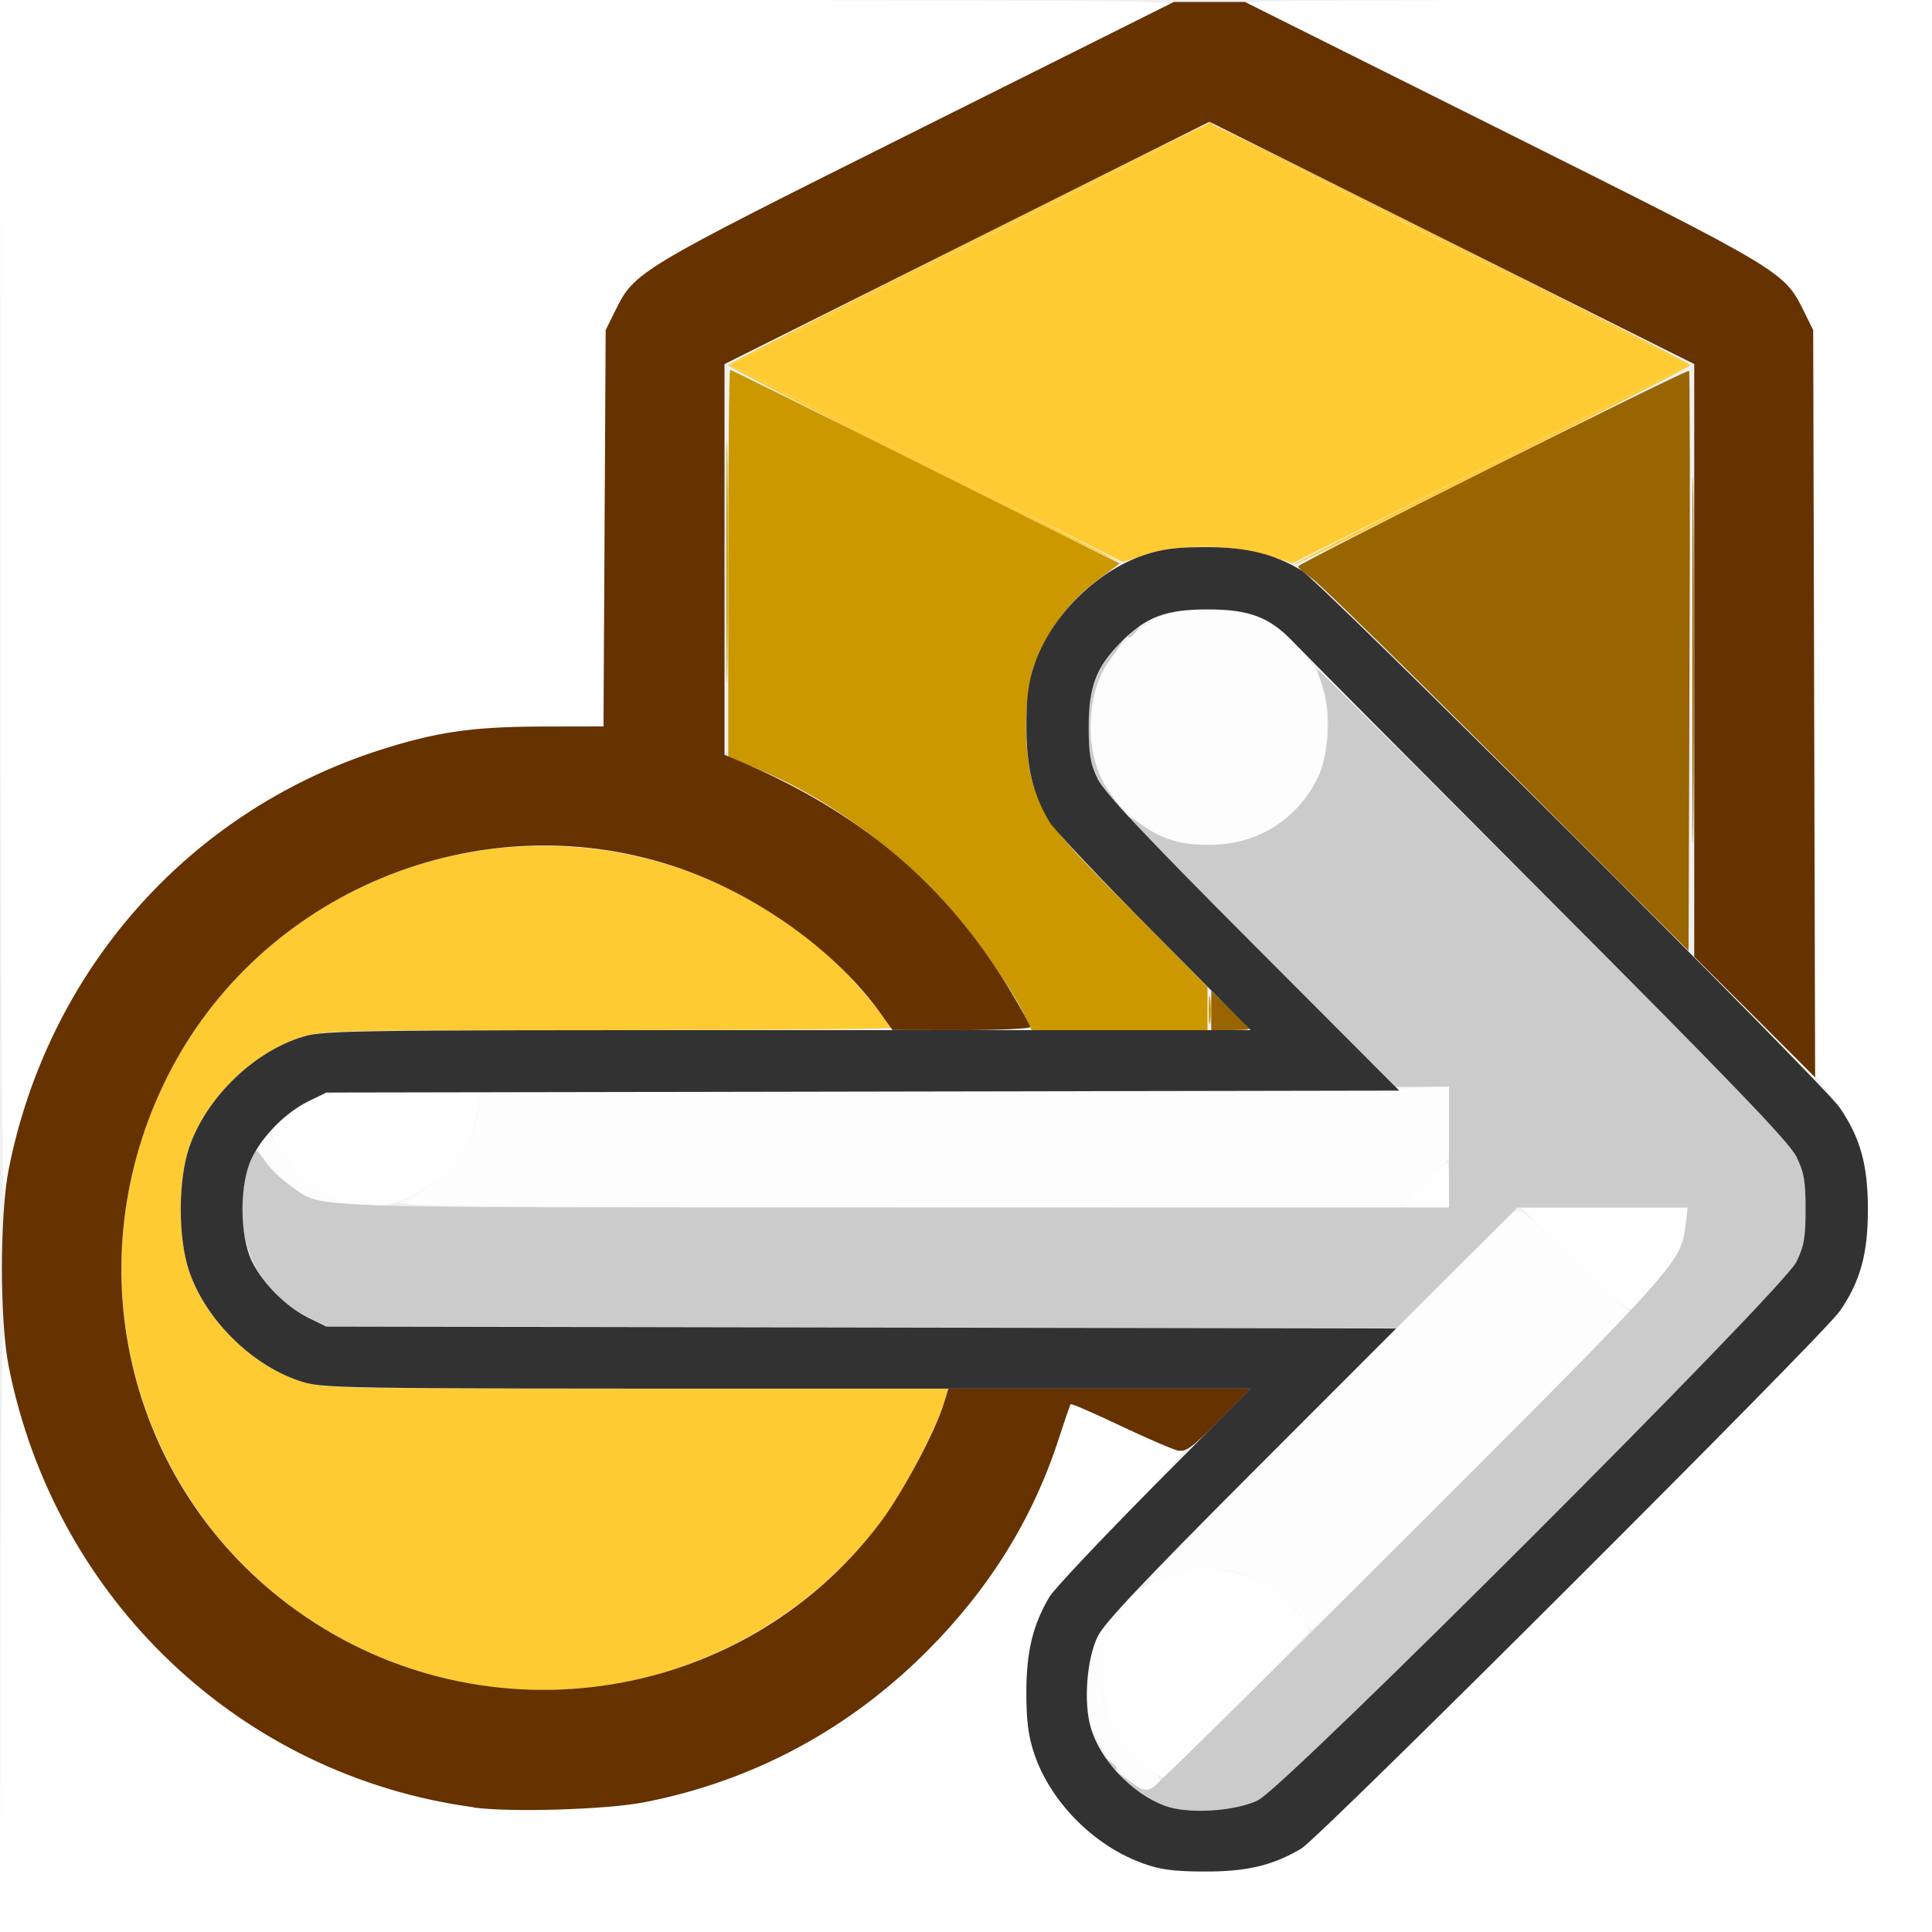
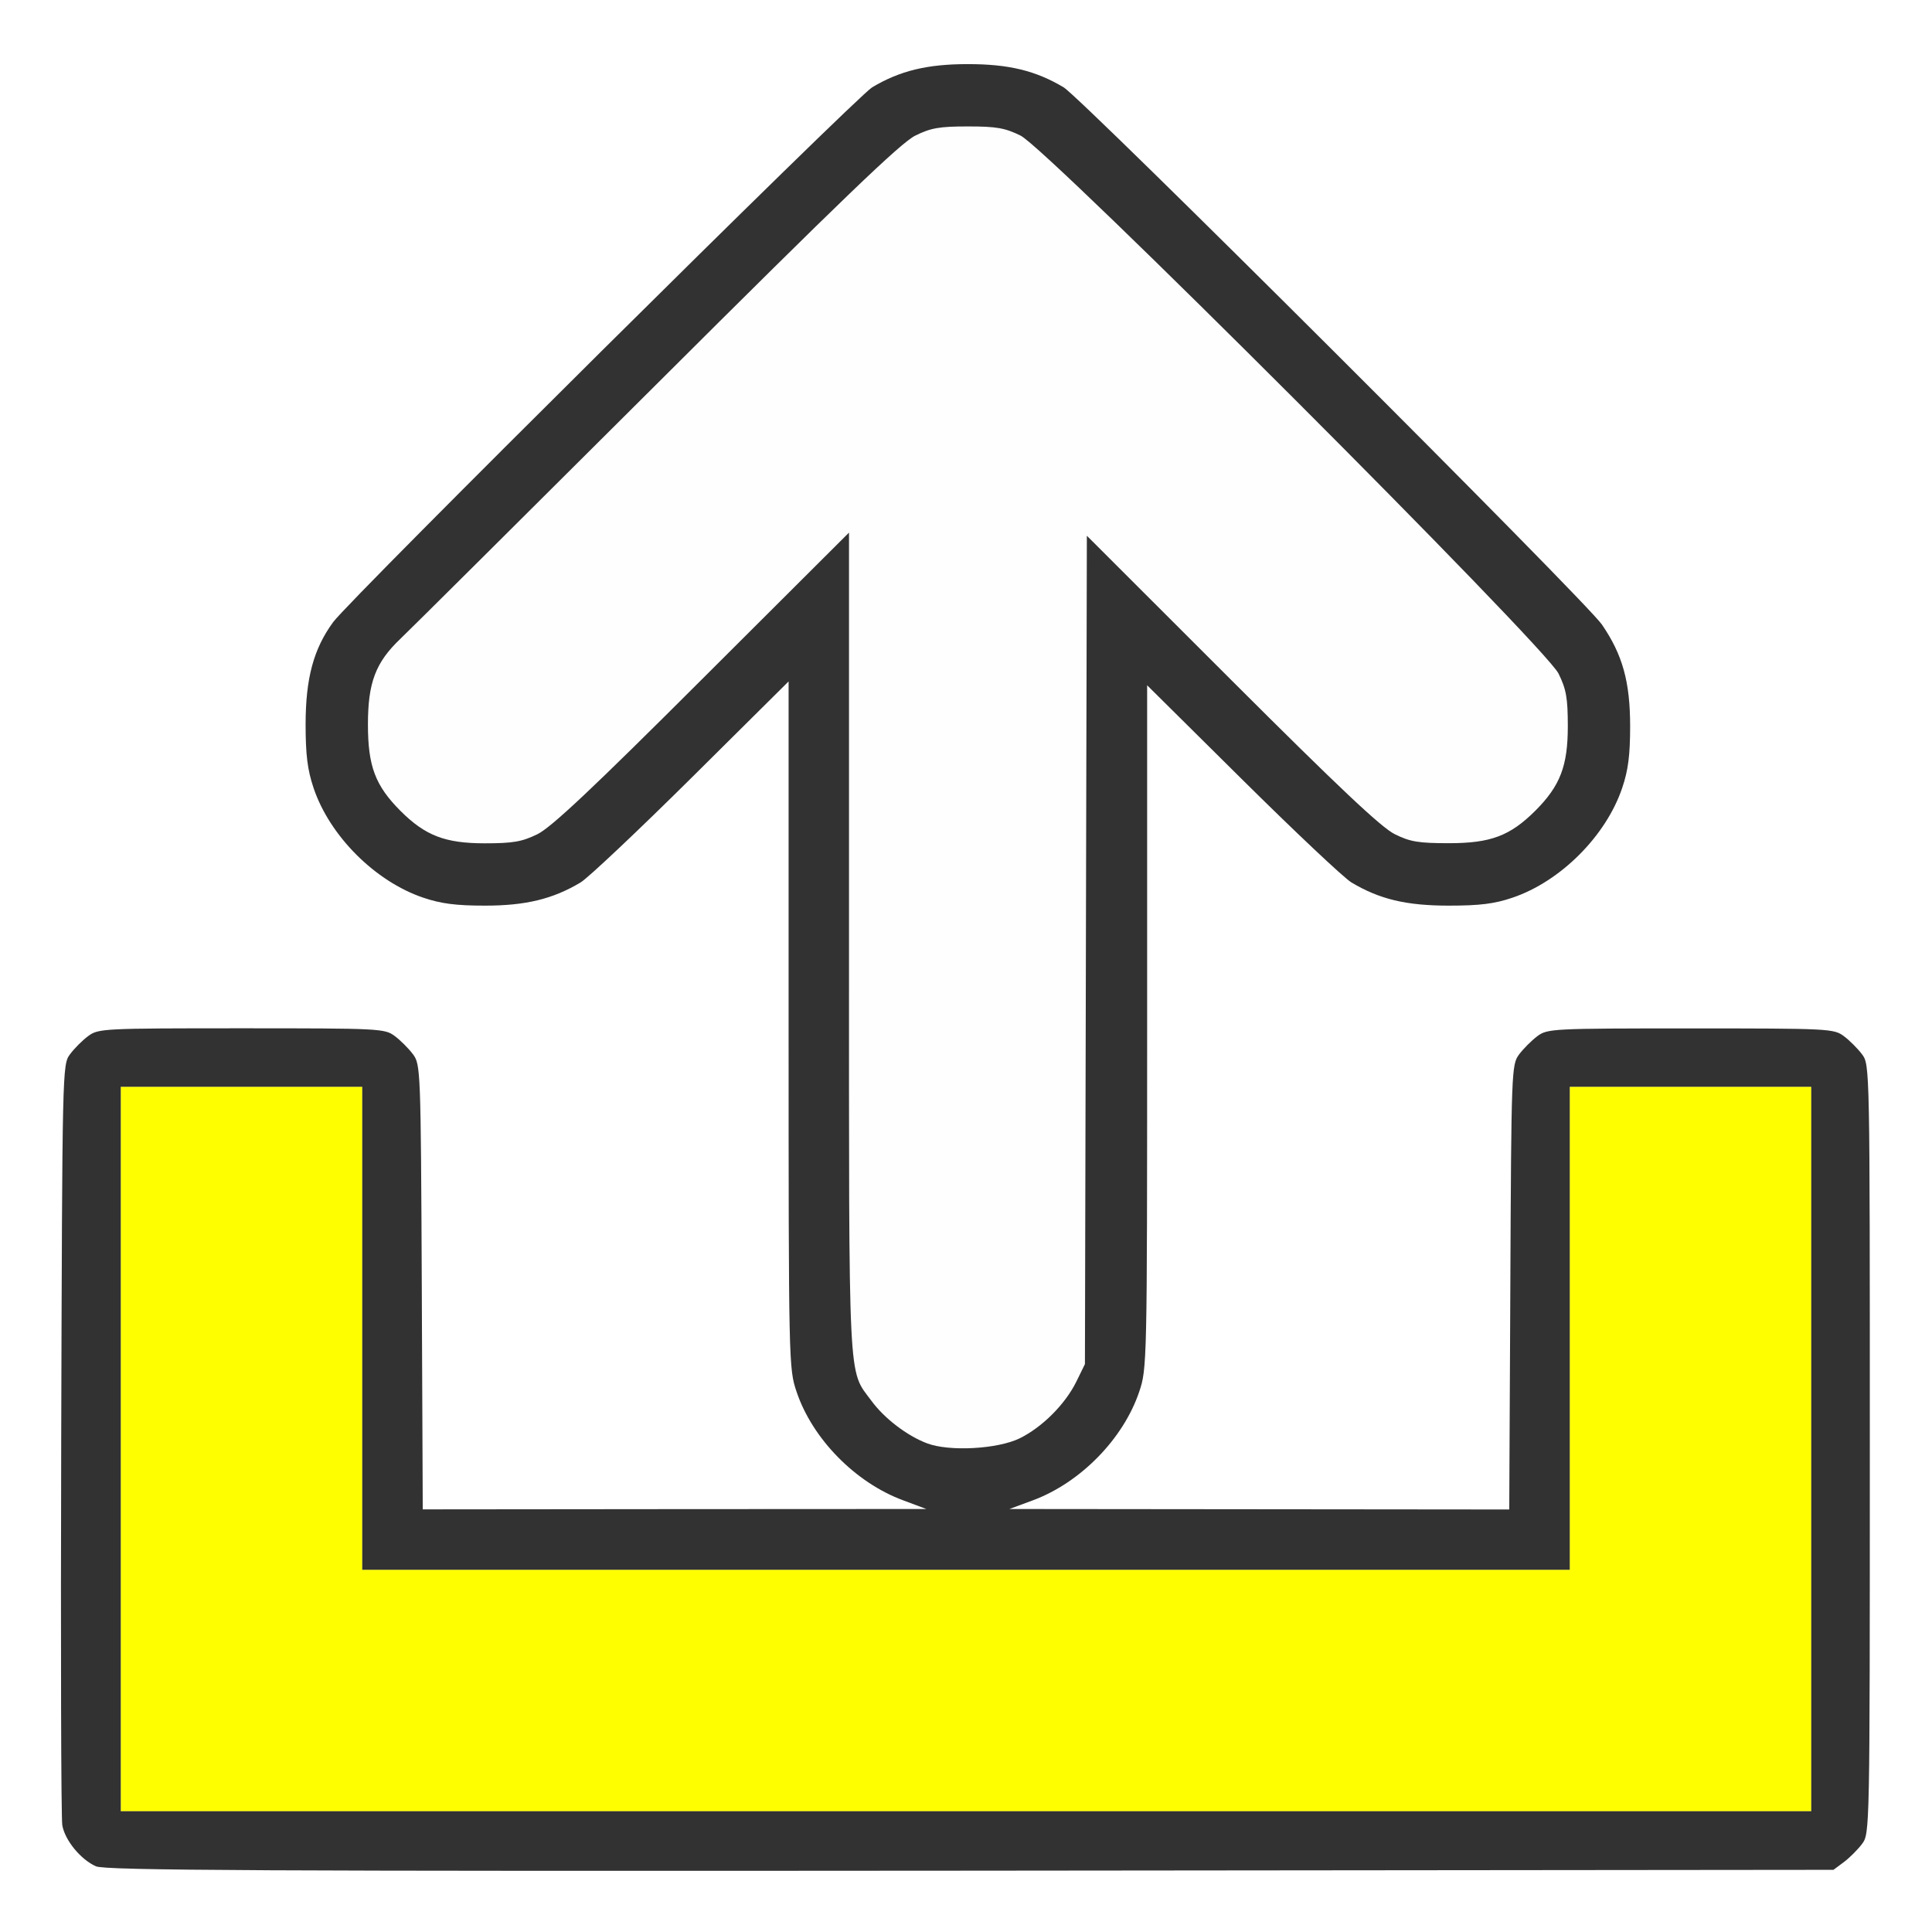
<svg xmlns="http://www.w3.org/2000/svg" version="1.1" id="svg2" width="16" height="16" viewBox="0 0 16 16">
  <defs id="defs6" />
  <g id="EXPORT">
-     <path style="fill:#ffffff;stroke-width:0.031" d="m 0.004,13.43 c 0.003,-1.633 0.014,-2.491 0.031,-2.352 0.04,0.322 0.169,0.797 0.305,1.128 0.58,1.408 1.819,2.418 3.339,2.721 0.381,0.076 1.261,0.076 1.642,0 1.628,-0.325 2.953,-1.487 3.449,-3.023 0.047,-0.145 0.089,-0.269 0.095,-0.277 0.005,-0.007 0.19,0.074 0.41,0.18 C 9.496,11.913 9.697,12 9.723,12 c 0.026,0 0.057,0.009 0.069,0.021 0.012,0.012 -0.215,0.261 -0.505,0.555 -0.558,0.566 -0.627,0.656 -0.726,0.941 -0.088,0.256 -0.086,0.742 0.004,1.009 0.134,0.397 0.511,0.774 0.908,0.908 0.147,0.05 0.272,0.066 0.512,0.066 0.368,0 0.594,-0.063 0.843,-0.234 0.198,-0.136 4.358,-4.305 4.449,-4.458 0.137,-0.231 0.192,-0.455 0.192,-0.791 0,-0.399 -0.073,-0.632 -0.285,-0.912 l -0.151,-0.2 -0.008,-3.085 -0.008,-3.085 -0.077,-0.156 C 14.776,2.25 14.762,2.241 12.557,1.138 11.434,0.576 10.445,0.09 10.359,0.059 10.206,0.003 10.264,0.002 13.102,0.001 L 16,0 v 8 8 H 8 0 Z m 0,-8.359 L 0,0 4.914,0.001 C 9.698,0.002 9.824,0.004 9.672,0.059 9.586,0.09 8.597,0.576 7.474,1.138 5.27,2.241 5.256,2.25 5.093,2.578 l -0.077,0.156 -0.009,1.641 -0.009,1.641 -0.522,0.002 C 3.53,6.02 2.774,6.249 1.993,6.769 0.939,7.47 0.191,8.675 0.035,9.922 0.019,10.054 0.006,8.132 0.004,5.07 Z" id="path859" />
-     <path style="fill:#fefefe;stroke-width:0.031" d="m 9.503,14.643 c -0.134,-0.099 -0.273,-0.29 -0.332,-0.456 -0.062,-0.175 -0.059,-0.483 0.005,-0.672 0.175,-0.514 0.906,-0.688 1.392,-0.331 0.121,0.089 0.275,0.27 0.275,0.323 0,0.034 -1.177,1.211 -1.212,1.211 -0.014,0 -0.072,-0.034 -0.129,-0.076 z m 3.885,-3.87 c -0.051,-0.039 -0.25,-0.229 -0.443,-0.422 L 12.595,10 h 0.691 0.691 l -0.016,0.138 c -0.009,0.076 -0.045,0.199 -0.081,0.273 -0.069,0.142 -0.317,0.433 -0.369,0.433 -0.017,0 -0.072,-0.032 -0.123,-0.07 z M 2.833,9.953 C 2.767,9.928 2.656,9.866 2.586,9.814 2.446,9.711 2.25,9.455 2.25,9.375 2.25,9.346 2.313,9.278 2.389,9.223 2.63,9.05 2.727,9.031 3.383,9.031 h 0.594 L 3.961,9.169 C 3.901,9.703 3.29,10.127 2.833,9.953 Z M 11.779,9.812 C 11.884,9.709 11.977,9.625 11.985,9.625 11.993,9.625 12,9.709 12,9.812 V 10 h -0.206 -0.206 z" id="path857" />
-     <path style="fill:#fdfdfd;stroke-width:0.031" d="M 9.375,14.765 C 9.234,14.662 9.079,14.436 9.032,14.268 c -0.086,-0.308 -0.002,-0.693 0.205,-0.939 0.078,-0.093 0.078,-0.093 -0.008,0.076 -0.101,0.197 -0.134,0.543 -0.072,0.741 0.053,0.17 0.23,0.419 0.358,0.506 0.113,0.076 0.117,0.107 0.02,0.159 -0.043,0.023 -0.082,0.012 -0.159,-0.046 z m 1.403,-1.375 c -0.087,-0.129 -0.336,-0.306 -0.507,-0.359 -0.194,-0.061 -0.545,-0.028 -0.729,0.067 -0.13,0.068 0.113,-0.189 1.394,-1.469 0.853,-0.853 1.575,-1.569 1.603,-1.592 0.045,-0.036 0.096,0.003 0.421,0.328 0.203,0.203 0.41,0.399 0.46,0.436 l 0.091,0.066 -1.316,1.317 C 11.471,12.907 10.873,13.5 10.865,13.5 c -0.007,0 -0.047,-0.05 -0.088,-0.11 z M 2.643,9.951 C 2.51,9.902 2.328,9.777 2.241,9.675 2.136,9.551 2.125,9.513 2.175,9.442 c 0.047,-0.067 0.049,-0.065 0.163,0.103 0.126,0.188 0.31,0.338 0.495,0.406 0.117,0.043 0.118,0.044 0.026,0.044 -0.052,0 -0.149,-0.02 -0.216,-0.045 z m 0.68,7.75e-4 C 3.664,9.826 3.969,9.435 3.969,9.121 V 9.031 L 7.68,9.031 C 9.721,9.031 11.528,9.022 11.695,9.011 L 12,8.991 v 0.304 0.304 l -0.207,0.2 -0.207,0.2 -4.191,-0.002 C 3.753,9.996 3.219,9.99 3.323,9.952 Z M 9.677,6.953 C 9.399,6.848 9.139,6.571 9.063,6.299 9.007,6.098 9.034,5.765 9.12,5.588 9.211,5.401 9.4,5.212 9.588,5.119 c 0.211,-0.104 0.645,-0.104 0.856,0 0.187,0.092 0.376,0.281 0.469,0.469 0.104,0.211 0.104,0.645 0,0.856 -0.092,0.187 -0.281,0.376 -0.469,0.468 -0.183,0.09 -0.582,0.111 -0.767,0.041 z" id="path855" />
-     <path style="fill:#cbcbcb;stroke-width:0.031" d="M 9.648,14.954 C 9.509,14.901 9.197,14.688 9.26,14.688 c 0.005,0 0.056,0.035 0.114,0.077 0.084,0.062 0.116,0.07 0.167,0.043 0.035,-0.019 1.007,-0.978 2.161,-2.132 2.208,-2.208 2.224,-2.227 2.259,-2.537 L 13.977,10 h -0.706 -0.706 l -0.501,0.5 -0.501,0.5 -4.43,-0.008 -4.43,-0.008 -0.147,-0.072 C 2.225,10.749 2.025,10.443 2.005,10.073 1.994,9.86 2.064,9.531 2.12,9.531 2.131,9.531 2.169,9.574 2.203,9.625 2.237,9.677 2.325,9.761 2.397,9.813 2.673,10.012 2.345,10 7.395,10 H 12 V 9.5 9 H 11.779 11.558 L 10.451,7.891 C 9.842,7.281 9.344,6.775 9.344,6.766 c 0,-0.009 0.056,0.024 0.124,0.073 0.167,0.121 0.363,0.171 0.617,0.156 0.36,-0.021 0.669,-0.227 0.827,-0.551 0.094,-0.193 0.115,-0.539 0.045,-0.745 -0.028,-0.081 -0.05,-0.153 -0.05,-0.16 0,-0.007 0.876,0.865 1.947,1.937 1.499,1.501 1.965,1.985 2.023,2.104 0.063,0.129 0.076,0.201 0.076,0.436 0,0.235 -0.013,0.307 -0.077,0.437 -0.112,0.227 -4.229,4.344 -4.455,4.455 -0.191,0.094 -0.587,0.117 -0.774,0.046 z M 9.184,14.602 c -0.039,-0.05 -0.038,-0.051 0.012,-0.012 0.052,0.041 0.069,0.066 0.043,0.066 -0.006,0 -0.031,-0.025 -0.055,-0.055 z m -0.005,-8.016 C 9.03,6.365 8.991,6.224 9.005,5.958 9.018,5.719 9.091,5.53 9.239,5.359 9.331,5.253 9.306,5.312 9.198,5.455 9.09,5.599 9.031,5.797 9.031,6.016 c 0,0.218 0.059,0.417 0.167,0.56 C 9.287,6.695 9.32,6.75 9.303,6.75 9.295,6.75 9.239,6.676 9.179,6.586 Z M 9.344,5.269 c 0,-0.006 0.025,-0.031 0.055,-0.055 0.05,-0.039 0.051,-0.038 0.012,0.012 -0.041,0.052 -0.066,0.069 -0.066,0.043 z" id="path853" />
-     <path style="fill:#fecb35;stroke-width:0.031" d="M 12.328,3.854 13.984,3.023 12,2.029 C 10.909,1.482 10.026,1.034 10.039,1.033 10.081,1.03 14,2.999 14,3.024 14,3.048 10.737,4.689 10.695,4.686 10.682,4.685 11.417,4.31 12.328,3.854 Z m -4.695,-0.004 C 6.752,3.408 6.031,3.037 6.031,3.024 c 0,-0.024 3.919,-1.994 3.961,-1.991 0.013,9.428e-4 -0.869,0.449 -1.961,0.996 L 6.047,3.023 7.672,3.838 C 8.566,4.286 9.283,4.653 9.266,4.653 9.248,4.653 8.514,4.291 7.633,3.85 Z" id="path851" />
-     <path style="fill:#fecb32;stroke-width:0.031" d="M 3.938,13.954 C 3.048,13.803 2.246,13.319 1.713,12.613 0.55,11.07 0.853,8.87 2.387,7.713 3.755,6.682 5.657,6.788 6.915,7.964 7.064,8.104 7.375,8.474 7.375,8.512 c 0,0.01 -1.059,0.019 -2.353,0.019 -2.308,0 -2.357,0.001 -2.548,0.066 -0.397,0.134 -0.774,0.511 -0.908,0.908 -0.092,0.272 -0.092,0.749 0,1.021 0.134,0.397 0.511,0.774 0.908,0.908 C 2.665,11.499 2.709,11.5 5.259,11.5 h 2.591 l -0.021,0.086 C 7.79,11.746 7.501,12.318 7.358,12.519 6.692,13.452 5.605,14.008 4.469,13.997 4.305,13.995 4.066,13.976 3.938,13.954 Z M 7.672,3.838 6.047,3.023 8.016,2.039 C 9.098,1.498 9.993,1.041 10.004,1.024 c 0.013,-0.021 0.024,-0.02 0.031,1.906e-4 0.006,0.017 0.897,0.474 1.98,1.015 L 13.984,3.023 12.344,3.844 10.704,4.664 10.498,4.598 C 10.217,4.507 9.742,4.505 9.484,4.594 9.384,4.628 9.301,4.655 9.3,4.655 9.298,4.654 8.566,4.286 7.672,3.838 Z" id="path849" />
-     <path style="fill:#cb9903;stroke-width:0.031" d="m 10.01,8.359 c 1.88e-4,-0.103 0.006,-0.142 0.013,-0.085 0.007,0.056 0.007,0.141 -3.19e-4,0.188 -0.007,0.047 -0.013,0.001 -0.013,-0.102 z M 6.015,4.641 c 5.3e-6,-0.894 0.004,-1.255 0.009,-0.802 0.005,0.452 0.005,1.184 -9.7e-6,1.625 -0.005,0.441 -0.009,0.071 -0.009,-0.823 z" id="path847" />
-     <path style="fill:#cb9800;stroke-width:0.031" d="M 8.488,8.414 C 8.371,8.167 8.016,7.675 7.762,7.408 7.336,6.96 6.794,6.581 6.278,6.37 L 6.031,6.269 V 4.666 c 0,-0.882 0.007,-1.603 0.016,-1.603 0.009,0 0.738,0.361 1.621,0.802 L 9.273,4.667 9.09,4.802 C 8.86,4.971 8.651,5.252 8.566,5.505 8.476,5.772 8.474,6.258 8.562,6.514 8.662,6.804 8.729,6.89 9.381,7.548 L 10,8.175 V 8.353 8.531 H 9.271 8.543 Z" id="path845" />
-     <path style="fill:#996703;stroke-width:0.031" d="m 14.015,5.469 c 0,-1.349 0.004,-1.901 0.009,-1.227 0.005,0.675 0.005,1.779 0,2.453 -0.005,0.675 -0.009,0.123 -0.009,-1.227 z" id="path843" />
-     <path style="fill:#986500;stroke-width:0.031" d="M 10.031,8.368 V 8.205 L 10.188,8.359 c 0.086,0.085 0.156,0.158 0.156,0.163 0,0.005 -0.07,0.009 -0.156,0.009 H 10.031 Z M 12.484,6.374 C 11.659,5.549 10.932,4.837 10.867,4.792 10.803,4.747 10.75,4.702 10.75,4.691 c 0,-0.025 3.222,-1.636 3.238,-1.62 0.007,0.007 0.009,1.09 0.004,2.408 l -0.008,2.396 z" id="path841" />
-     <path style="fill:#653200;stroke-width:0.031" d="m 3.922,14.967 c -1.925,-0.259 -3.464,-1.717 -3.849,-3.646 -0.076,-0.381 -0.076,-1.261 0,-1.642 C 0.4,8.04 1.552,6.733 3.12,6.22 3.6,6.064 3.897,6.019 4.475,6.017 L 4.998,6.016 5.007,4.375 5.016,2.734 5.093,2.578 C 5.257,2.247 5.261,2.244 7.578,1.087 l 2.144,-1.071 h 0.294 0.294 l 2.144,1.071 c 2.317,1.158 2.321,1.16 2.485,1.491 l 0.077,0.156 0.008,3.094 0.008,3.094 L 14.532,8.422 14.031,7.923 V 5.469 3.015 L 12.023,2.012 10.016,1.008 8.008,2.012 6,3.015 V 4.633 6.251 l 0.086,0.036 c 1.039,0.435 1.75,1.034 2.287,1.929 0.087,0.145 0.158,0.275 0.158,0.289 0,0.014 -0.257,0.026 -0.57,0.026 L 7.391,8.53 7.301,8.404 C 6.927,7.874 6.25,7.392 5.571,7.171 3.95,6.642 2.153,7.39 1.387,8.914 0.619,10.44 1.038,12.27 2.387,13.287 c 1.545,1.164 3.742,0.861 4.902,-0.677 0.186,-0.246 0.459,-0.759 0.529,-0.991 L 7.854,11.5 h 1.252 1.252 l -0.263,0.265 c -0.226,0.227 -0.275,0.262 -0.343,0.247 -0.044,-0.01 -0.259,-0.103 -0.478,-0.207 -0.219,-0.104 -0.403,-0.184 -0.408,-0.176 -0.005,0.007 -0.048,0.132 -0.095,0.277 -0.215,0.668 -0.576,1.25 -1.096,1.77 -0.65,0.65 -1.442,1.074 -2.336,1.249 -0.309,0.061 -1.109,0.086 -1.416,0.044 z" id="path839" />
-     <path style="fill:#323232;stroke-width:0.031" d="M 9.446,15.424 C 9.052,15.278 8.697,14.916 8.566,14.526 8.516,14.379 8.5,14.254 8.5,14.014 c 0,-0.337 0.055,-0.562 0.192,-0.791 0.038,-0.063 0.428,-0.476 0.866,-0.919 L 10.357,11.5 H 6.513 c -3.823,0 -3.845,-3.56e-4 -4.039,-0.066 -0.397,-0.134 -0.774,-0.511 -0.908,-0.908 -0.092,-0.272 -0.092,-0.749 0,-1.021 C 1.7,9.108 2.076,8.731 2.474,8.597 2.667,8.532 2.689,8.531 6.513,8.531 H 10.357 L 9.559,7.727 C 9.12,7.284 8.73,6.871 8.692,6.808 8.555,6.579 8.5,6.354 8.5,6.017 8.5,5.777 8.516,5.652 8.566,5.505 8.7,5.108 9.076,4.731 9.474,4.597 9.621,4.547 9.746,4.531 9.986,4.531 c 0.336,0 0.56,0.054 0.791,0.192 0.154,0.091 4.322,4.251 4.458,4.449 0.171,0.249 0.234,0.474 0.234,0.844 0,0.369 -0.062,0.595 -0.234,0.844 -0.136,0.198 -4.305,4.358 -4.458,4.449 -0.236,0.14 -0.454,0.192 -0.805,0.19 -0.266,-0.001 -0.369,-0.016 -0.526,-0.074 z m 0.975,-0.517 c 0.226,-0.111 4.344,-4.228 4.455,-4.455 0.064,-0.13 0.077,-0.202 0.077,-0.437 0,-0.235 -0.013,-0.307 -0.076,-0.436 C 14.818,9.46 14.344,8.967 12.814,7.433 11.722,6.337 10.775,5.385 10.71,5.316 10.514,5.11 10.347,5.047 10,5.047 9.654,5.047 9.494,5.107 9.285,5.316 9.079,5.522 9.016,5.687 9.016,6.016 c 0,0.234 0.013,0.307 0.075,0.435 0.056,0.114 0.383,0.462 1.286,1.367 l 1.211,1.214 -4.443,0.008 -4.443,0.008 -0.147,0.072 c -0.187,0.092 -0.376,0.281 -0.469,0.469 -0.104,0.211 -0.104,0.645 0,0.856 0.092,0.187 0.281,0.376 0.469,0.469 l 0.147,0.072 4.43,0.008 4.43,0.008 -1.199,1.2 c -0.892,0.893 -1.218,1.239 -1.273,1.351 -0.089,0.182 -0.117,0.54 -0.059,0.747 0.076,0.271 0.336,0.549 0.614,0.654 0.189,0.072 0.583,0.048 0.776,-0.046 z" id="path837" />
+     <path style="fill:#ffffff;stroke-width:0.031" d="M 0,8 V 0 h 8 8 v 8 8 H 8 0 Z m 15.269,7.42 c 0.047,-0.035 0.115,-0.103 0.151,-0.151 0.064,-0.086 0.064,-0.103 0.064,-3.269 0,-3.166 -3.44e-4,-3.183 -0.064,-3.269 C 15.385,8.683 15.317,8.615 15.269,8.58 15.186,8.518 15.146,8.516 14,8.516 c -1.146,0 -1.186,0.002 -1.269,0.064 -0.047,0.035 -0.115,0.103 -0.151,0.151 -0.063,0.085 -0.065,0.123 -0.073,1.928 L 12.499,12.5 10.429,12.498 8.359,12.497 8.554,12.424 C 8.948,12.278 9.303,11.916 9.434,11.526 9.499,11.334 9.5,11.294 9.5,8.503 V 5.675 l 0.789,0.782 c 0.434,0.43 0.84,0.813 0.903,0.851 C 11.425,7.447 11.645,7.5 11.999,7.5 12.254,7.5 12.377,7.485 12.526,7.434 12.924,7.3 13.3,6.924 13.434,6.526 13.484,6.379 13.5,6.254 13.5,6.014 13.5,5.646 13.437,5.421 13.266,5.172 13.13,4.974 8.961,0.814 8.808,0.723 8.577,0.585 8.353,0.531 8.016,0.531 7.678,0.531 7.453,0.586 7.223,0.723 7.088,0.805 2.905,4.955 2.76,5.151 2.597,5.373 2.531,5.617 2.531,6 c 0,0.254 0.015,0.377 0.066,0.526 0.134,0.397 0.511,0.774 0.908,0.908 C 3.652,7.484 3.777,7.5 4.017,7.5 4.354,7.5 4.579,7.445 4.808,7.308 4.871,7.27 5.284,6.88 5.727,6.441 L 6.531,5.643 v 2.844 c 0,2.807 8.531e-4,2.847 0.066,3.039 0.132,0.39 0.487,0.752 0.88,0.898 l 0.195,0.072 -2.085,0.002 L 3.501,12.5 3.493,10.659 C 3.485,8.854 3.483,8.815 3.42,8.731 3.385,8.683 3.317,8.615 3.269,8.58 3.186,8.518 3.146,8.516 2,8.516 c -1.146,0 -1.186,0.002 -1.269,0.064 -0.047,0.035 -0.115,0.103 -0.151,0.151 -0.064,0.086 -0.065,0.111 -0.073,3.186 -0.005,1.705 -8.9187e-4,3.145 0.009,3.2 0.023,0.125 0.154,0.285 0.28,0.34 0.079,0.034 1.348,0.04 7.241,0.035 l 7.146,-0.007 z" id="path825" />
+     <path style="fill:#fefefe;stroke-width:0.031" d="M 7.677,11.953 C 7.511,11.89 7.324,11.747 7.216,11.6 7.022,11.335 7.031,11.534 7.031,7.811 V 4.411 L 5.817,5.622 C 4.912,6.526 4.565,6.853 4.45,6.909 4.323,6.972 4.25,6.984 4.016,6.984 3.687,6.984 3.522,6.921 3.316,6.715 3.107,6.506 3.047,6.346 3.047,6 c 0,-0.347 0.063,-0.514 0.27,-0.71 0.068,-0.065 1.021,-1.012 2.116,-2.104 1.535,-1.53 2.028,-2.004 2.147,-2.062 C 7.709,1.059 7.781,1.047 8.016,1.047 c 0.235,0 0.307,0.013 0.437,0.077 0.226,0.111 4.344,4.229 4.455,4.455 0.064,0.13 0.077,0.202 0.077,0.437 0,0.329 -0.064,0.494 -0.269,0.699 C 12.506,6.924 12.346,6.984 12,6.984 c -0.25,0 -0.321,-0.012 -0.448,-0.074 C 11.44,6.855 11.087,6.522 10.201,5.637 L 9.001,4.438 8.993,7.867 8.984,11.297 8.912,11.444 c -0.092,0.187 -0.281,0.376 -0.469,0.468 -0.183,0.09 -0.582,0.111 -0.767,0.041 z" id="path823" />
+     <path style="fill:#fefe00;stroke-width:0.031" d="M 1,12 V 9 h 1 1 v 2 2 h 5 5 V 11 9 h 1 1 v 3 3 H 8 1 Z" id="path821" />
+     <path style="fill:#323232;stroke-width:0.031" d="M 0.795,15.456 C 0.67,15.401 0.538,15.242 0.516,15.116 0.506,15.061 0.502,13.621 0.507,11.916 0.516,8.842 0.516,8.816 0.58,8.731 0.615,8.683 0.683,8.615 0.731,8.58 0.814,8.518 0.854,8.516 2,8.516 c 1.146,0 1.186,0.002 1.269,0.064 0.047,0.035 0.115,0.103 0.151,0.151 0.063,0.085 0.065,0.123 0.073,1.928 L 3.501,12.5 5.587,12.498 7.672,12.497 7.477,12.424 C 7.084,12.278 6.728,11.916 6.597,11.526 6.532,11.334 6.531,11.295 6.531,8.487 V 5.643 L 5.727,6.441 C 5.284,6.88 4.871,7.27 4.808,7.308 4.579,7.445 4.354,7.5 4.017,7.5 3.777,7.5 3.652,7.484 3.505,7.434 3.108,7.3 2.731,6.924 2.597,6.526 2.547,6.377 2.531,6.254 2.531,6 2.531,5.617 2.597,5.373 2.76,5.151 2.905,4.955 7.088,0.805 7.223,0.723 7.453,0.586 7.678,0.531 8.016,0.531 c 0.337,0 0.561,0.054 0.792,0.192 C 8.961,0.814 13.13,4.974 13.266,5.172 13.437,5.421 13.5,5.646 13.5,6.014 c 0,0.24 -0.016,0.365 -0.066,0.512 -0.134,0.397 -0.511,0.774 -0.908,0.908 C 12.377,7.485 12.254,7.5 11.999,7.5 11.645,7.5 11.425,7.447 11.192,7.308 11.129,7.27 10.723,6.887 10.289,6.457 L 9.5,5.675 v 2.829 c 0,2.791 -8.625e-4,2.831 -0.066,3.023 -0.132,0.39 -0.487,0.752 -0.88,0.898 l -0.195,0.072 2.07,0.002 2.07,0.002 0.009,-1.841 c 0.008,-1.804 0.01,-1.843 0.073,-1.928 0.035,-0.047 0.103,-0.115 0.151,-0.151 0.084,-0.062 0.123,-0.064 1.269,-0.064 1.146,0 1.186,0.002 1.269,0.064 0.047,0.035 0.115,0.103 0.151,0.151 0.064,0.086 0.064,0.103 0.064,3.269 0,3.166 -3.44e-4,3.183 -0.064,3.269 -0.035,0.047 -0.103,0.115 -0.151,0.151 l -0.086,0.064 -7.146,0.007 C 2.143,15.497 0.874,15.49 0.795,15.456 Z M 15,12 V 9 h -1 -1 v 2 2 H 8 3 V 11 9 H 2 1 v 3 3 h 7 7 z M 8.444,11.912 c 0.187,-0.092 0.376,-0.281 0.469,-0.468 l 0.072,-0.147 0.008,-3.43 0.008,-3.43 1.2,1.199 c 0.886,0.885 1.24,1.219 1.351,1.273 0.127,0.063 0.198,0.074 0.448,0.074 0.346,0 0.506,-0.061 0.715,-0.269 0.206,-0.206 0.269,-0.371 0.269,-0.699 0,-0.235 -0.013,-0.307 -0.077,-0.437 C 12.796,5.352 8.679,1.235 8.452,1.123 8.322,1.059 8.251,1.047 8.016,1.047 7.781,1.047 7.709,1.059 7.58,1.123 7.46,1.182 6.967,1.656 5.433,3.186 4.337,4.278 3.385,5.225 3.316,5.29 3.11,5.486 3.047,5.653 3.047,6 c 0,0.346 0.061,0.506 0.269,0.715 0.206,0.206 0.371,0.269 0.699,0.269 0.234,0 0.307,-0.013 0.435,-0.075 C 4.565,6.853 4.912,6.526 5.817,5.622 L 7.031,4.411 v 3.4 c 0,3.723 -0.01,3.525 0.185,3.789 0.108,0.147 0.295,0.29 0.461,0.353 0.184,0.07 0.584,0.048 0.767,-0.041 z" id="path819" />
  </g>
</svg>
